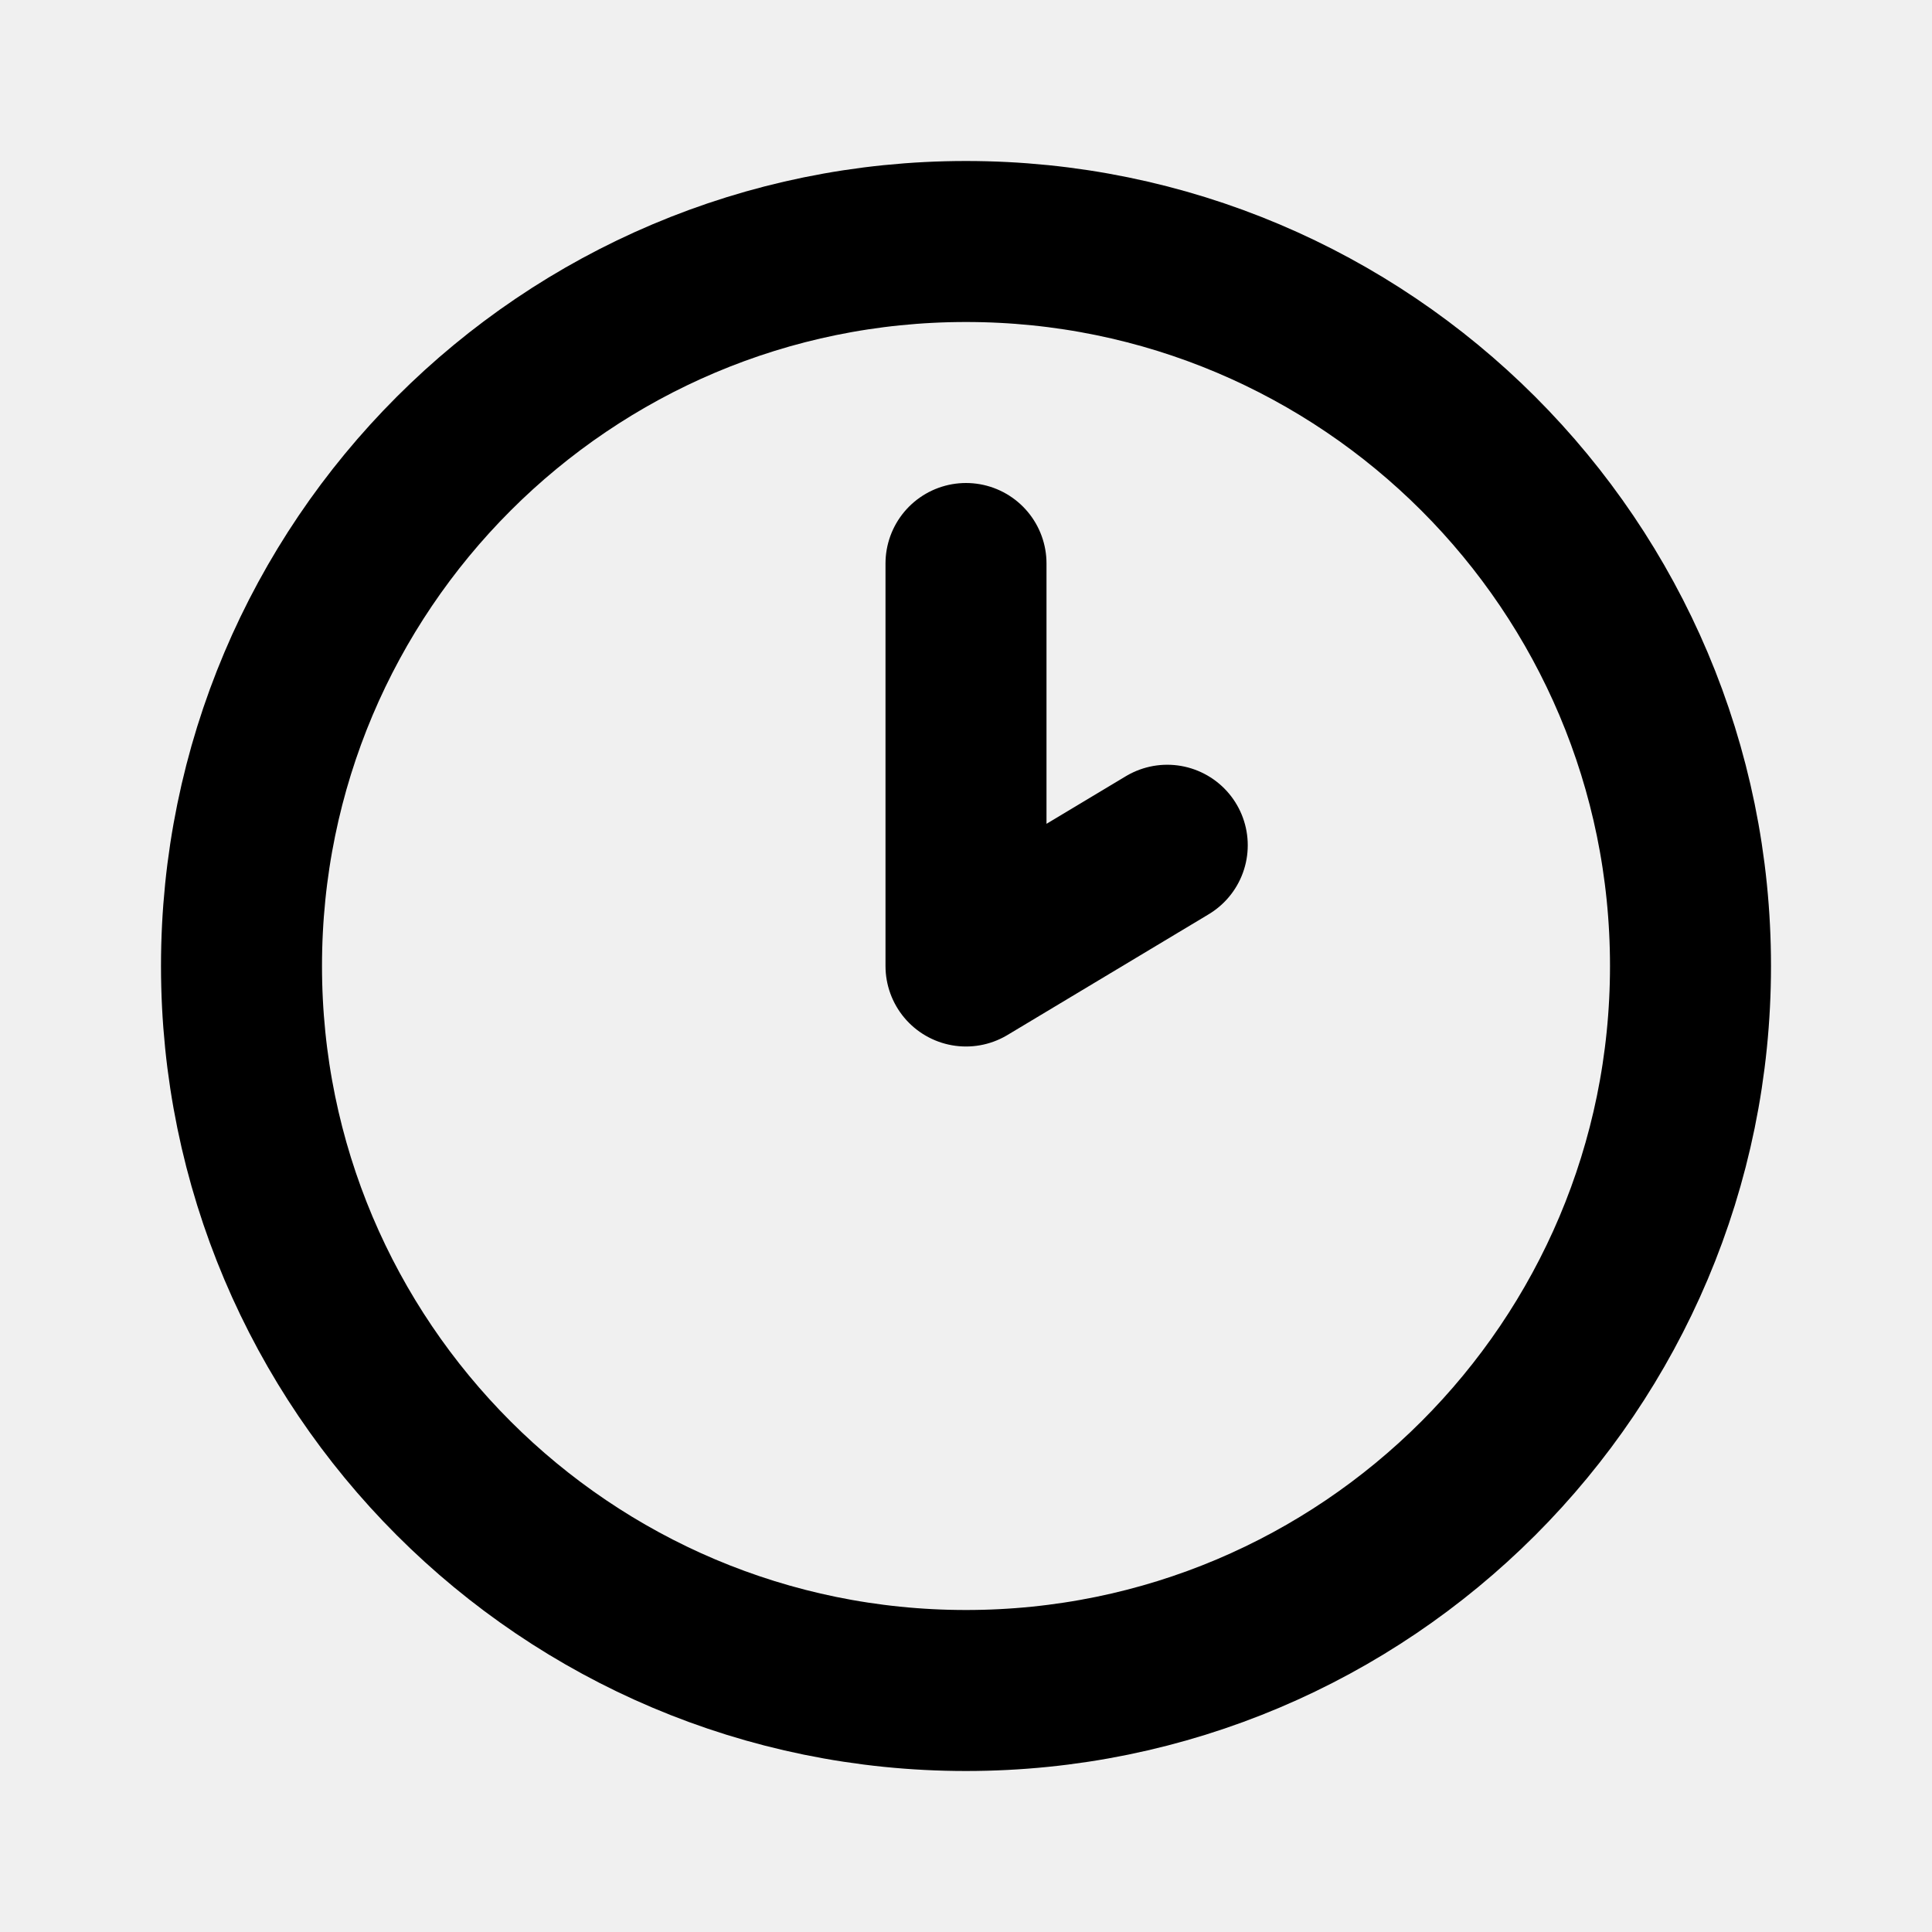
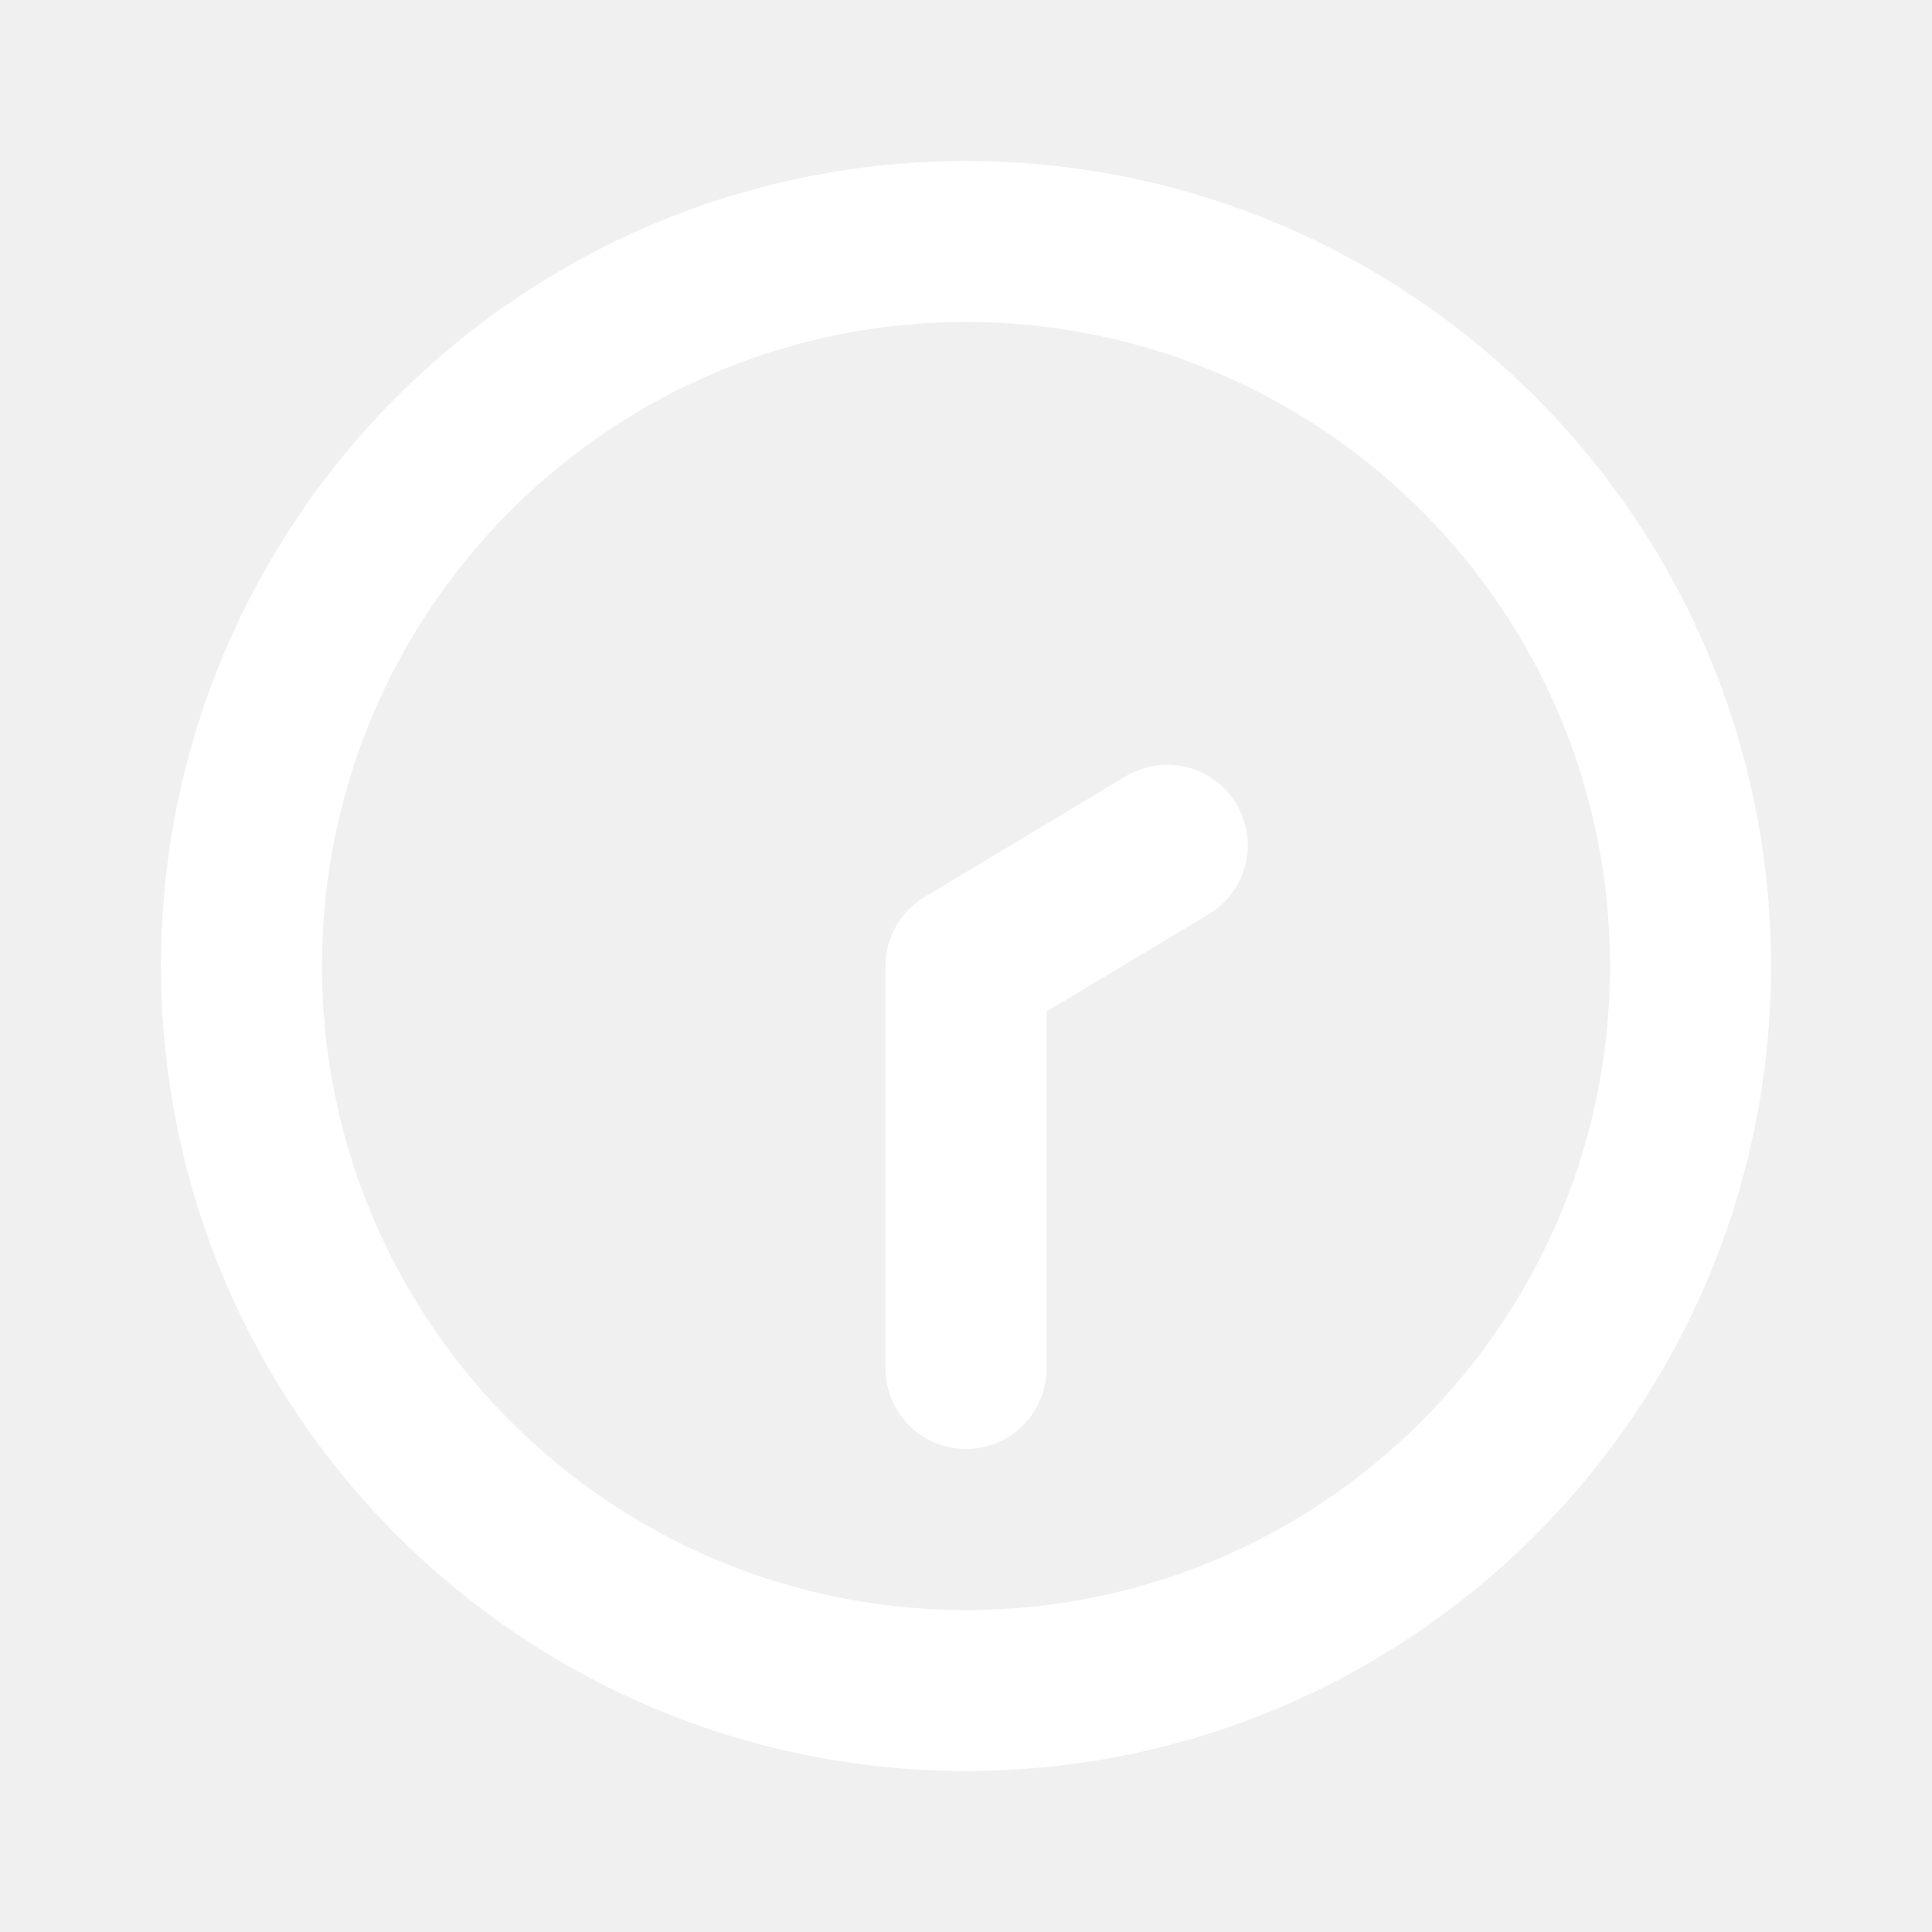
<svg xmlns="http://www.w3.org/2000/svg" width="800px" height="800px" viewBox="0 0 24 24" fill="none">
-   <path d="M12 7V12L14.5 10.5M21 12C21 16.971 16.971 21 12 21C7.029 21 3 16.971 3 12C3 7.029 7.029 3 12 3C16.971 3 21 7.029 21 12Z" stroke="#000000" stroke-width="2" stroke-linecap="round" stroke-linejoin="round" />
+   <g id="SVGRepo_bgCarrier" stroke-width="0" />
+   <g id="SVGRepo_tracerCarrier" stroke-linecap="round" stroke-linejoin="round" />
+   <g id="SVGRepo_iconCarrier">
+     <path d="M12 17V12L14.5 10.5M21 12C21 16.971 16.971 21 12 21C7.029 21 3 16.971 3 12C3 7.029 7.029 3 12 3C16.971 3 21 7.029 21 12Z" stroke="#ffffff" stroke-width="2" stroke-linecap="round" stroke-linejoin="round" />
+   </g>
</svg>
